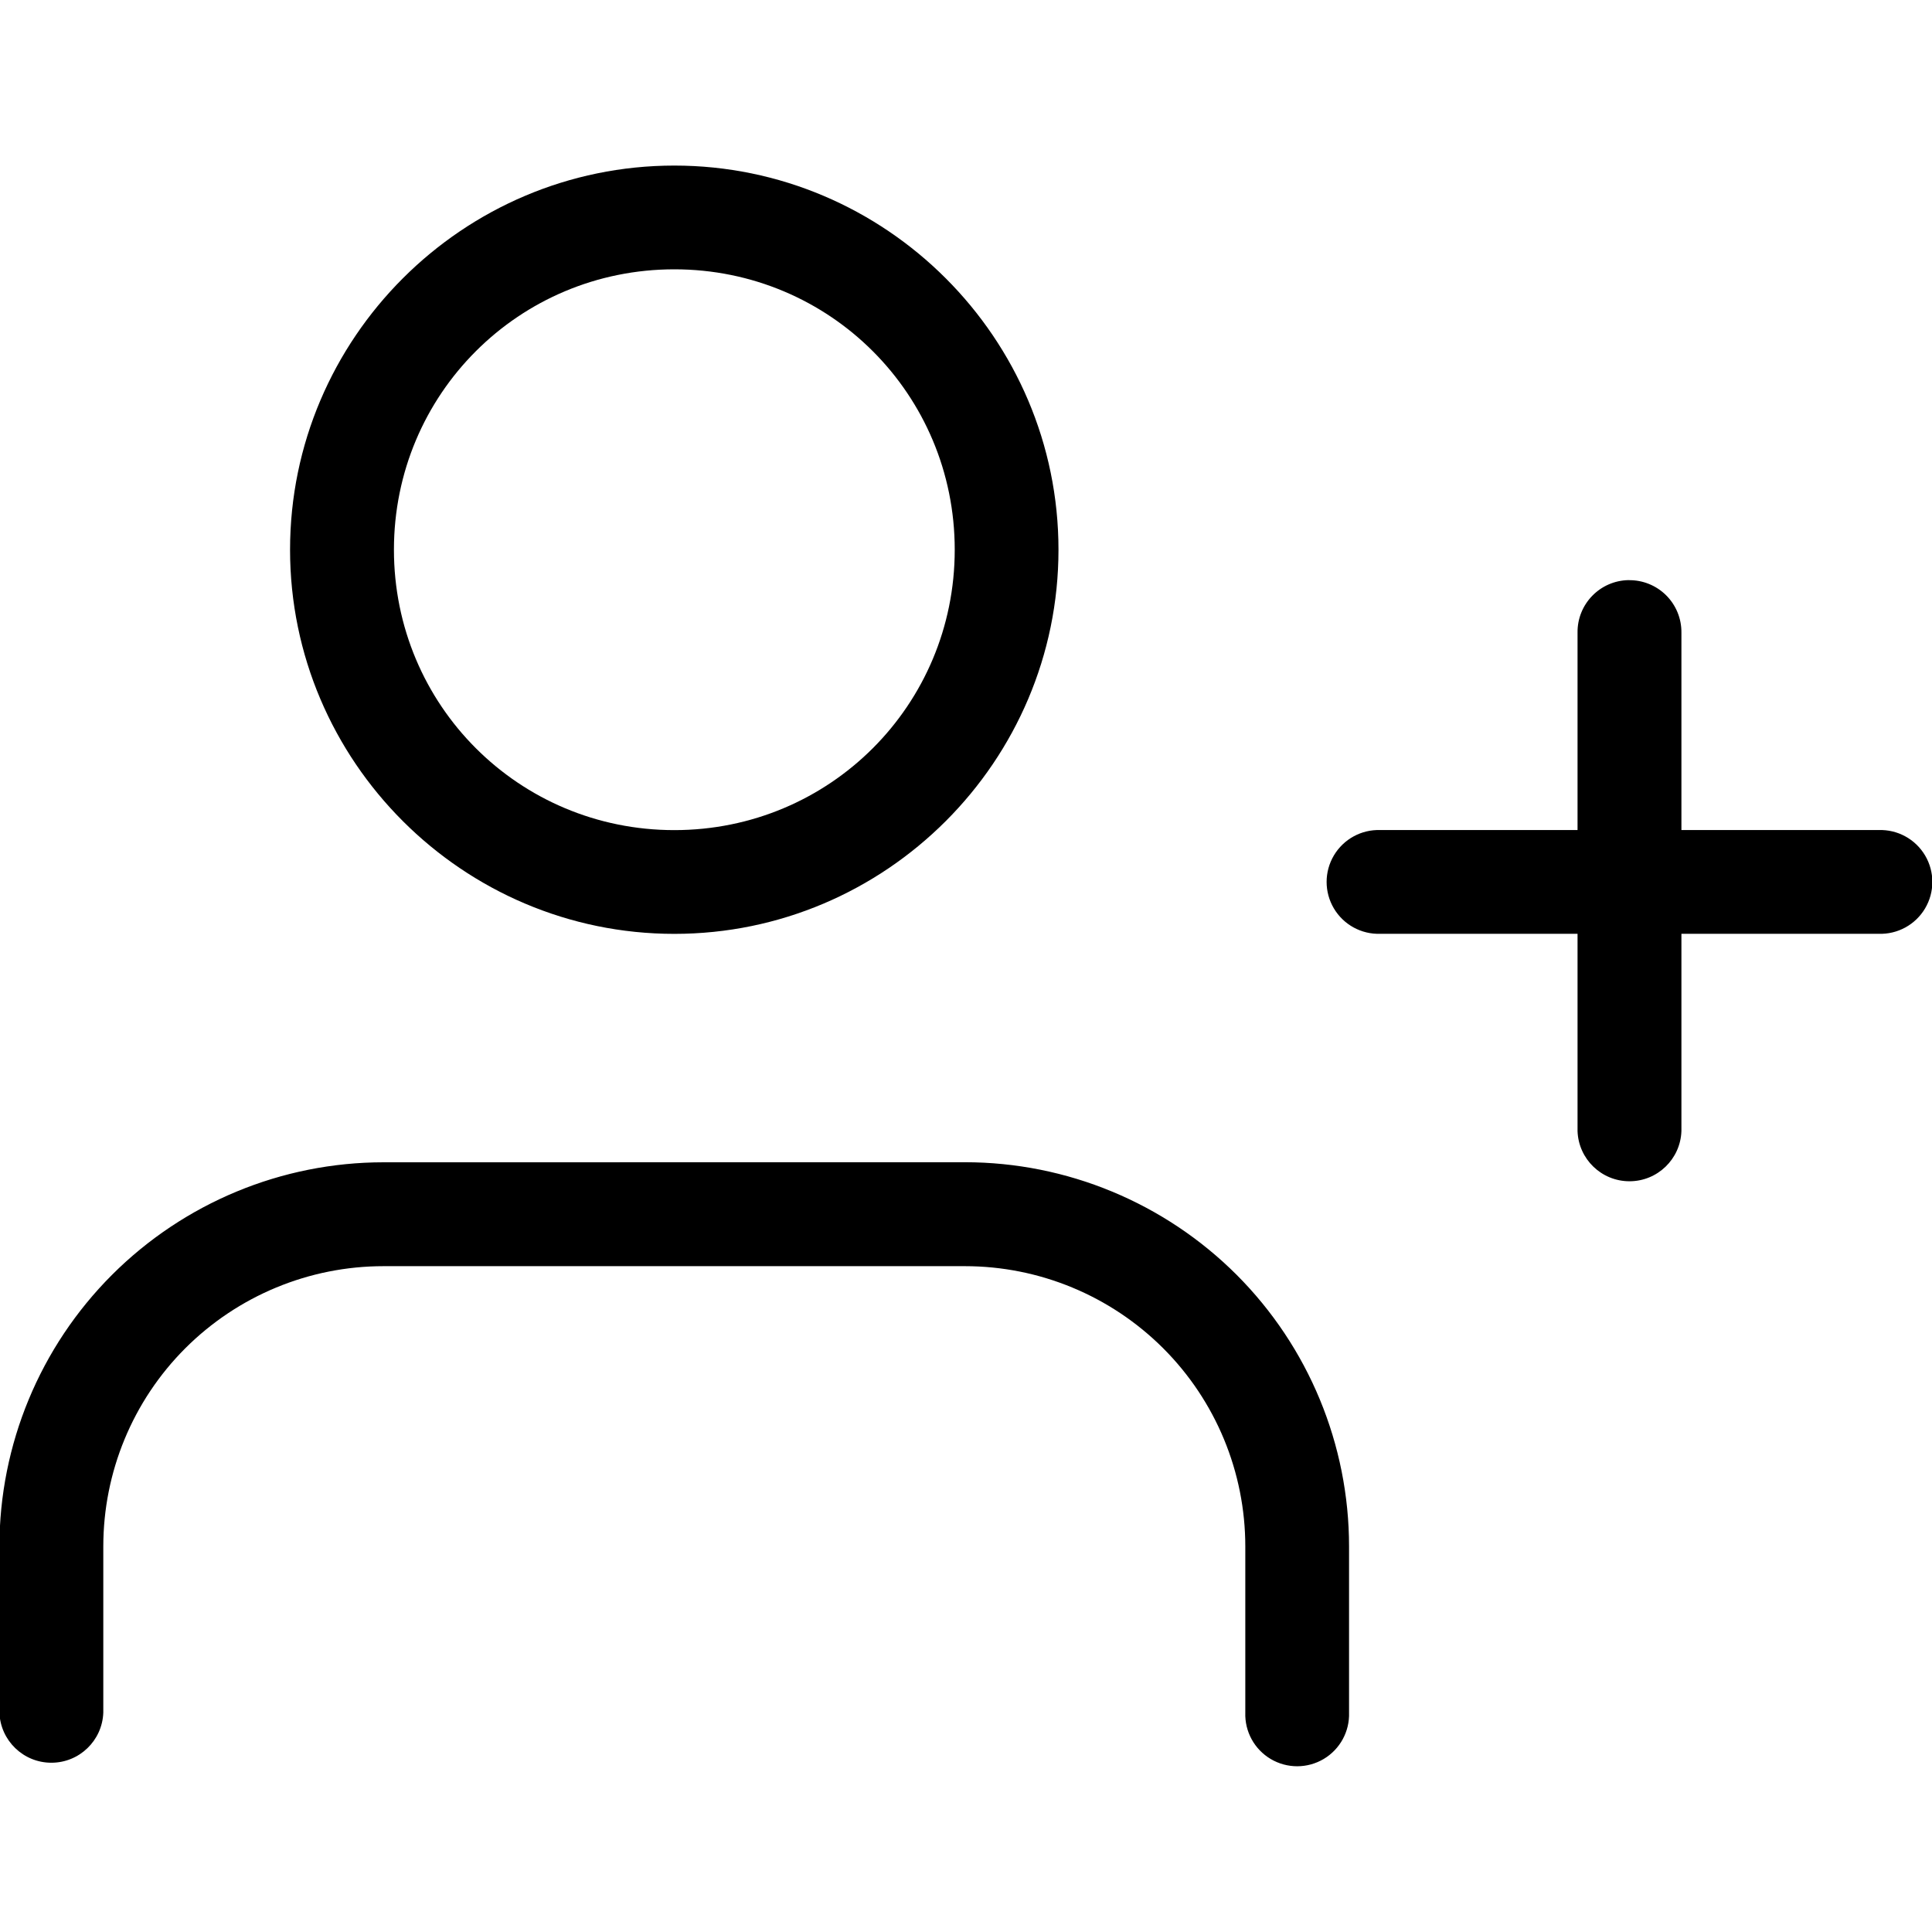
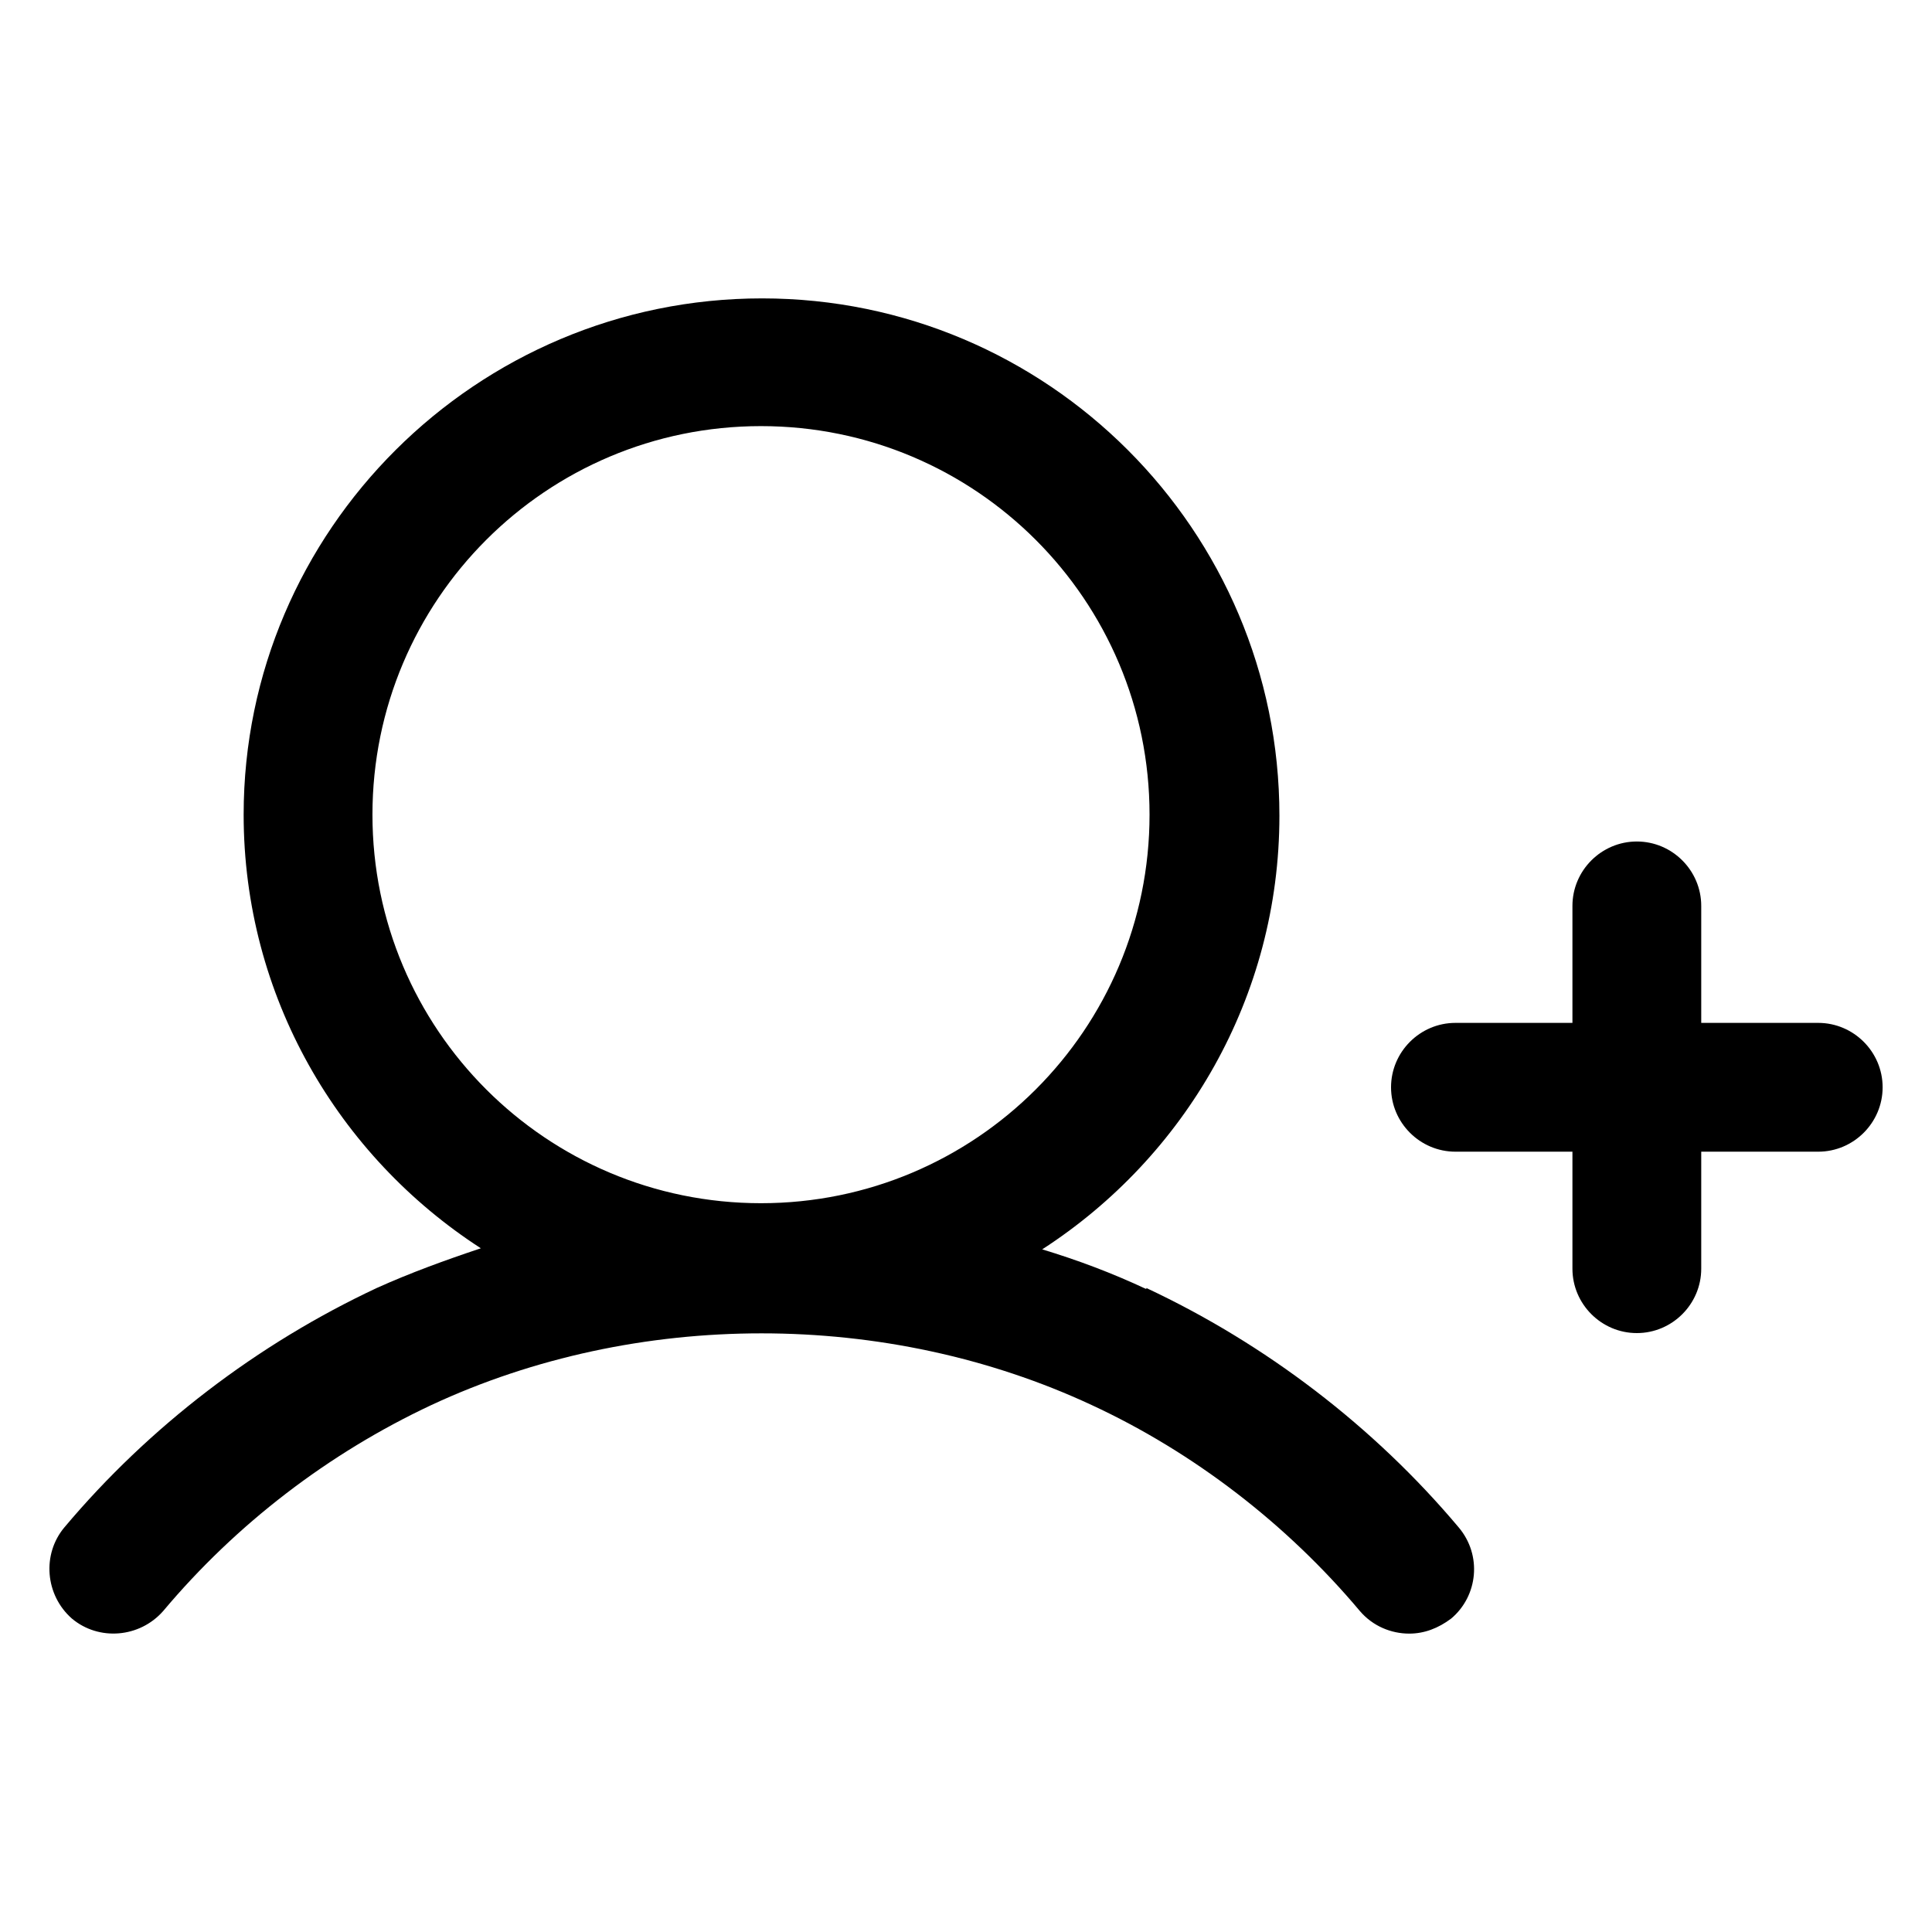
- <svg version="1.1" viewBox="0 0 30 30">
-   <path d="m 10.471,2.571 c -3.285,0 -5.967,2.68 -5.967,5.965 0,3.285 2.682,5.965 5.967,5.965 3.285,0 5.965,-2.68 5.965,-5.965 0,-3.285 -2.68,-5.965 -5.965,-5.965 z m 0,1.611 c 2.414,0 4.354,1.94 4.354,4.354 0,2.414 -1.94,4.354 -4.354,4.354 -2.414,0 -4.354,-1.94 -4.354,-4.354 0,-2.414 1.94,-4.354 4.354,-4.354 z m 14.82,4.826 a 0.806,0.806 0 0 0 -0.795,0.816 V 12.889 h -3.062 a 0.806,0.806 0 1 0 0,1.611 h 3.062 v 3.064 a 0.807,0.807 0 0 0 1.613,0 v -3.064 h 3.062 a 0.806,0.806 0 1 0 0,-1.611 h -3.062 V 9.825 a 0.806,0.806 0 0 0 -0.818,-0.816 z M 5.956,18.048 c -1.582,0 -3.098,0.63 -4.217,1.748 -1.119,1.119 -1.748,2.637 -1.748,4.219 v 2.578 a 0.807,0.807 0 0 0 1.613,0 V 24.014 c 0,-1.155 0.457,-2.262 1.273,-3.078 0.817,-0.816 1.923,-1.275 3.078,-1.275 h 9.029 c 1.155,0 2.261,0.459 3.078,1.275 0.817,0.817 1.275,1.923 1.275,3.078 v 2.578 a 0.806,0.806 0 1 0 1.611,0 V 24.014 c 0,-1.582 -0.628,-3.1 -1.746,-4.219 -1.119,-1.118 -2.637,-1.748 -4.219,-1.748 z" />
+ <svg xmlns="http://www.w3.org/2000/svg" viewBox="0 0 18 18" height="18" width="18">
+   <path d="m16.94,9.53h-1.09v-1.09c0-.33-.27-.6-.6-.6s-.6.27-.6.6v1.09h-1.09c-.33,0-.6.27-.6.6s.27.6.6.6h1.09v1.09c0,.33.27.6.6.6s.6-.27.6-.6v-1.09h1.09c.33,0,.6-.27.6-.6s-.27-.6-.6-.6Z" />
+   <path d="m10.68,12.01c-.32-.15-.64-.27-.97-.37,1.33-.86,2.21-2.35,2.21-4.04,0-2.66-2.16-4.82-4.82-4.82S2.27,4.94,2.27,7.59c0,1.69.88,3.18,2.21,4.04-.33.11-.66.23-.97.37-1.11.52-2.12,1.29-2.91,2.23-.21.25-.18.63.07.85.25.21.63.18.85-.07.68-.81,1.54-1.47,2.5-1.92,1.91-.89,4.24-.89,6.15,0,.95.44,1.82,1.11,2.5,1.92.12.14.29.21.46.21.14,0,.27-.05.39-.14.25-.21.29-.59.07-.85-.79-.94-1.8-1.71-2.91-2.23ZM3.47,7.59c0-2,1.62-3.62,3.62-3.62s3.62,1.62,3.62,3.62-1.62,3.62-3.62,3.62-3.62-1.62-3.62-3.62Z" />
</svg>
